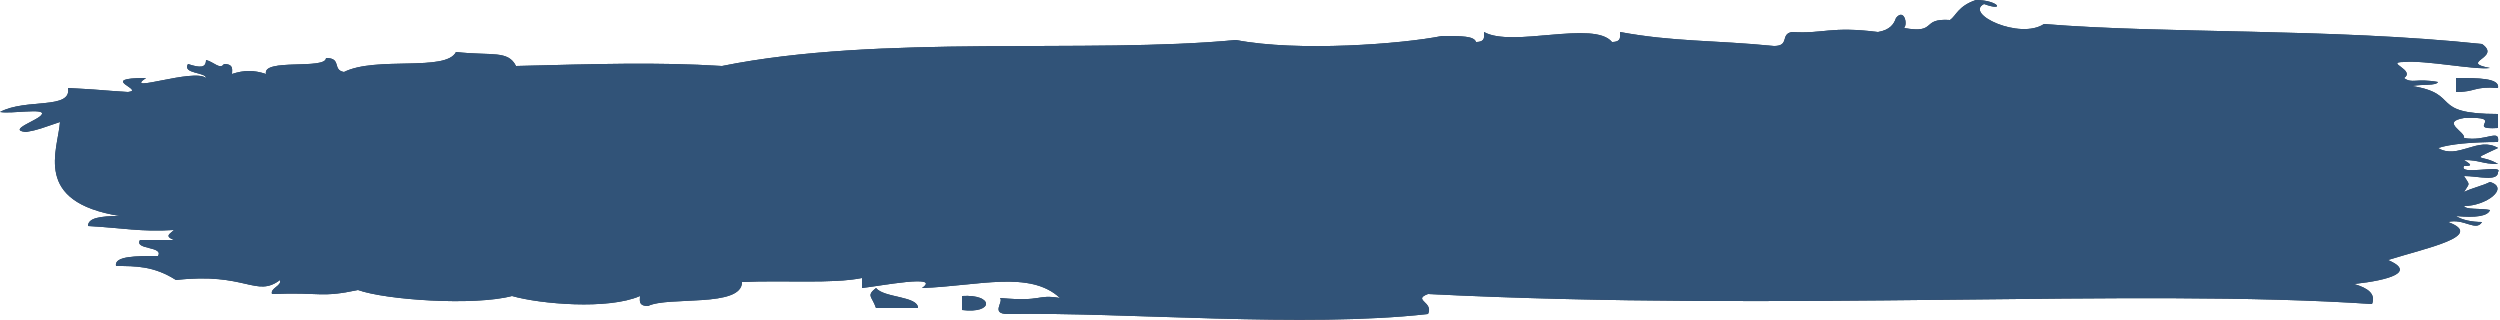
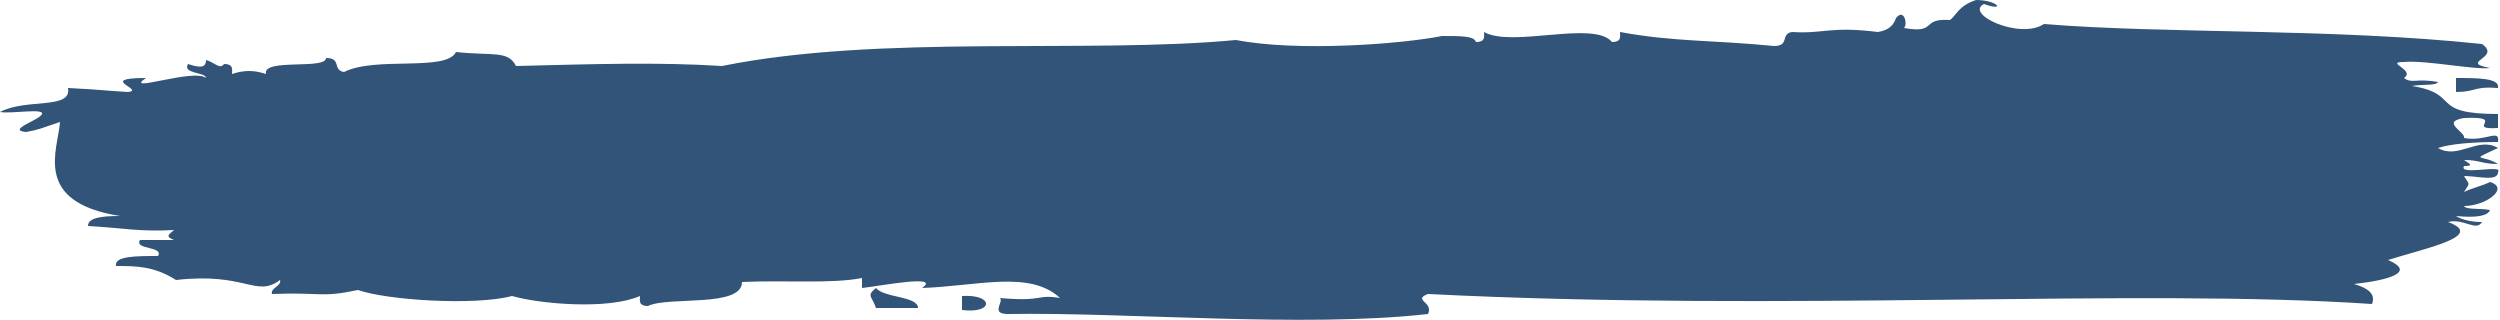
<svg xmlns="http://www.w3.org/2000/svg" version="1.1" id="brush-stroke" x="0px" y="0px" width="125px" height="16px" viewBox="0 0 125 16" style="enable-background:new 0 0 125 16;" xml:space="preserve">
-   <filter id="drop-shadow">
-     <feGaussianBlur in="SourceAlpha" stdDeviation="2px" />
-     <feOffset dx="0" dy="2px" result="offsetblur" />
-     <feFlood flood-color="#000000" />
-     <feComposite in2="offsetblur" operator="in" />
-     <feMerge>
-       <feMergeNode />
-       <feMergeNode in="SourceGraphic" />
-     </feMerge>
-   </filter>
-   <g style="opacity:0.85;filter:url(#drop-shadow);">
-     <path style="fill-rule:evenodd;clip-rule:evenodd;fill:#0E3660;" d="M43.8,14.4c0.4,0.5,2.1,0.4,2.1,1c-0.7,0-1.4,0-2.1,0   C43.6,14.8,43.3,14.8,43.8,14.4z" />
-     <path style="fill-rule:evenodd;clip-rule:evenodd;fill:#0E3660;" d="M48.1,15.5c0-0.2,0-0.5,0-0.7C49.7,14.7,49.7,15.7,48.1,15.5z" />
-     <path style="fill-rule:evenodd;clip-rule:evenodd;fill:#0E3660;" d="M122.8,4.6c0-0.2,0-0.5,0-0.7c1.1,0,2.2,0,2.1,0.5   C123.7,4.3,123.8,4.6,122.8,4.6z" />
-     <path style="fill-rule:evenodd;clip-rule:evenodd;fill:#0E3660;" d="M1.3,6.6C0.3,6.5,2,6,2.1,5.7C2.2,5.4,0.6,5.7,0,5.6   c1.3-0.7,3.6-0.1,3.4-1.2c1.9,0.1,1.4,0.1,3,0.2c0.9-0.1-1.6-0.7,0.9-0.7c-1.2,0.8,2.4-0.5,3,0c0-0.3-1.2-0.2-0.9-0.7   C10,3.4,10.3,3.4,10.3,3c0.4,0.1,0.7,0.5,0.9,0.2c0.5,0,0.4,0.3,0.4,0.5c0.6-0.2,1.1-0.2,1.7,0c-0.2-0.8,3-0.2,3-0.8   c0.8,0,0.3,0.6,0.9,0.7c1.6-0.8,5.1,0,5.6-1c1.8,0.2,2.6-0.1,3,0.7c4-0.1,7.1-0.2,10.3,0C44,1.7,54.4,2.7,61.8,2   c3.1,0.6,8.3,0.2,10.3-0.2c1,0,1.6,0,1.7,0.3c0.5,0,0.4-0.3,0.4-0.5c1.4,0.8,5.5-0.6,6.4,0.5c0.5,0,0.4-0.3,0.4-0.5   c2.7,0.5,4.7,0.4,7.7,0.7c0.8,0,0.3-0.6,0.9-0.7c1.6,0.1,1.9-0.3,4.3,0c0.6-0.1,0.8-0.4,0.9-0.7c0.4-0.5,0.6,0.3,0.4,0.5   C96.9,1.7,96,0.9,97.5,1c0.3-0.2,0.4-0.7,1.3-1c1.1,0,1.5,0.6,0.4,0.2c-1,0.5,1.8,1.8,3,1c6.1,0.5,14.3,0.2,21.9,1   c1,0.7-1.2,0.9,0.4,1.2c-0.8,0.1-3.2-0.4-4.3-0.3c-1,0,0.6,0.4,0,0.8c0.4,0.3,0.6,0,1.7,0.2c-0.1,0.2-0.8,0.1-1.3,0.2   c2.5,0.4,0.8,1.4,4.3,1.4c0,0.2,0,0.5,0,0.7c-1.7,0.1,0.5-0.6-1.7-0.5c-1.2,0.2,0.1,0.7,0,1c1.1,0.2,1.8-0.5,1.7,0.2   c-1.3,0-2.4,0.1-3,0.3c1,0.6,2-0.6,3,0c-1.5,0.7-0.8,0.3,0,0.8c-0.8,0-0.9-0.2-1.7-0.2c0.3,0.2,0.5,0.3,0,0.3   c-0.3,0.5,2-0.1,1.7,0.3c0,0.5-1,0.2-1.7,0.2c0.3,0.5,0.3,0.3,0,0.8c0.4-0.2,0.9-0.3,1.3-0.5c1,0.3-0.2,1.2-1.3,1.2   c0.1,0.2,0.8,0.1,1.3,0.2c-0.1,0.3-0.7,0.4-1.7,0.3c0.3,0.2,0.8,0.3,1.3,0.3c-0.3,0.5-0.9-0.2-1.7,0c1.9,0.7-1.1,1.3-3,1.9   c1.4,0.6,0.1,1-1.7,1.2c0.7,0.2,1.1,0.5,0.9,1c-11.9-0.8-29.3,0.4-47.2-0.5c-0.8,0.3,0.3,0.4,0,1c-6.2,0.7-15.1-0.1-21,0   c-0.9,0-0.2-0.6-0.4-0.8c2.2,0.2,1.8-0.2,3,0c-1.5-1.4-4.1-0.6-6.9-0.5c1-0.7-2.1-0.1-3,0c0-0.2,0-0.3,0-0.5   c-1.5,0.3-3.9,0.1-6,0.2c0,1.3-3.7,0.7-4.7,1.2c-0.5,0-0.4-0.3-0.4-0.5c-1.6,0.7-5,0.4-6.4,0c-1.9,0.5-6.3,0.2-7.7-0.3   c-1.9,0.4-1.8,0.1-4.3,0.2c-0.1-0.3,0.5-0.4,0.4-0.7c-1.2,0.9-1.7-0.4-5.2,0c-1.1-0.7-2-0.7-3-0.7c-0.1-0.5,1-0.5,2.1-0.5   c0.3-0.5-1.2-0.3-0.9-0.8c0.6,0,1.1,0,1.7,0c-0.5-0.2-0.2-0.3,0-0.5c-1.7,0.1-2.5-0.1-4.3-0.2C4.4,10.9,5,10.8,6,10.8   c-4.4-0.7-3.1-3.3-3-4.7C2.1,6.4,1.9,6.5,1.3,6.6z" />
+   <style type="text/css">
+ 	.st0{opacity:0.85;}
+ 	.st1{fill:#0E3660;}
+ </style>
+   <g class="st0">
+     <path class="st1" d="M43.8,14.4c0.4,0.5,2.1,0.4,2.1,1c-0.7,0-1.4,0-2.1,0C43.6,14.8,43.3,14.8,43.8,14.4z" />
+     <path class="st1" d="M48.1,15.5c0-0.2,0-0.5,0-0.7C49.7,14.7,49.7,15.7,48.1,15.5z" />
+     <path class="st1" d="M122.8,4.6c0-0.2,0-0.5,0-0.7c1.1,0,2.2,0,2.1,0.5C123.7,4.3,123.8,4.6,122.8,4.6z" />
+     <path class="st1" d="M1.3,6.6C0.3,6.5,2,6,2.1,5.7c0.1-0.3-1.5,0-2.1-0.1c1.3-0.7,3.6-0.1,3.4-1.2c1.9,0.1,1.4,0.1,3,0.2   c0.9-0.1-1.6-0.7,0.9-0.7c-1.2,0.8,2.4-0.5,3,0c0-0.3-1.2-0.2-0.9-0.7C10,3.4,10.3,3.4,10.3,3c0.4,0.1,0.7,0.5,0.9,0.2   c0.5,0,0.4,0.3,0.4,0.5c0.6-0.2,1.1-0.2,1.7,0c-0.2-0.8,3-0.2,3-0.8c0.8,0,0.3,0.6,0.9,0.7c1.6-0.8,5.1,0,5.6-1   c1.8,0.2,2.6-0.1,3,0.7c4-0.1,7.1-0.2,10.3,0C44,1.7,54.4,2.7,61.8,2c3.1,0.6,8.3,0.2,10.3-0.2c1,0,1.6,0,1.7,0.3   c0.5,0,0.4-0.3,0.4-0.5c1.4,0.8,5.5-0.6,6.4,0.5c0.5,0,0.4-0.3,0.4-0.5c2.7,0.5,4.7,0.4,7.7,0.7c0.8,0,0.3-0.6,0.9-0.7   c1.6,0.1,1.9-0.3,4.3,0c0.6-0.1,0.8-0.4,0.9-0.7c0.4-0.5,0.6,0.3,0.4,0.5C96.9,1.7,96,0.9,97.5,1c0.3-0.2,0.4-0.7,1.3-1   c1.1,0,1.5,0.6,0.4,0.2c-1,0.5,1.8,1.8,3,1c6.1,0.5,14.3,0.2,21.9,1c1,0.7-1.2,0.9,0.4,1.2c-0.8,0.1-3.2-0.4-4.3-0.3   c-1,0,0.6,0.4,0,0.8c0.4,0.3,0.6,0,1.7,0.2c-0.1,0.2-0.8,0.1-1.3,0.2c2.5,0.4,0.8,1.4,4.3,1.4c0,0.2,0,0.5,0,0.7   c-1.7,0.1,0.5-0.6-1.7-0.5c-1.2,0.2,0.1,0.7,0,1c1.1,0.2,1.8-0.5,1.7,0.2c-1.3,0-2.4,0.1-3,0.3c1,0.6,2-0.6,3,0   c-1.5,0.7-0.8,0.3,0,0.8c-0.8,0-0.9-0.2-1.7-0.2c0.3,0.2,0.5,0.3,0,0.3c-0.3,0.5,2-0.1,1.7,0.3c0,0.5-1,0.2-1.7,0.2   c0.3,0.5,0.3,0.3,0,0.8c0.4-0.2,0.9-0.3,1.3-0.5c1,0.3-0.2,1.2-1.3,1.2c0.1,0.2,0.8,0.1,1.3,0.2c-0.1,0.3-0.7,0.4-1.7,0.3   c0.3,0.2,0.8,0.3,1.3,0.3c-0.3,0.5-0.9-0.2-1.7,0c1.9,0.7-1.1,1.3-3,1.9c1.4,0.6,0.1,1-1.7,1.2c0.7,0.2,1.1,0.5,0.9,1   c-11.9-0.8-29.3,0.4-47.2-0.5c-0.8,0.3,0.3,0.4,0,1c-6.2,0.7-15.1-0.1-21,0c-0.9,0-0.2-0.6-0.4-0.8c2.2,0.2,1.8-0.2,3,0   c-1.5-1.4-4.1-0.6-6.9-0.5c1-0.7-2.1-0.1-3,0c0-0.2,0-0.3,0-0.5c-1.5,0.3-3.9,0.1-6,0.2c0,1.3-3.7,0.7-4.7,1.2   c-0.5,0-0.4-0.3-0.4-0.5c-1.6,0.7-5,0.4-6.4,0c-1.9,0.5-6.3,0.2-7.7-0.3c-1.9,0.4-1.8,0.1-4.3,0.2c-0.1-0.3,0.5-0.4,0.4-0.7   c-1.2,0.9-1.7-0.4-5.2,0c-1.1-0.7-2-0.7-3-0.7c-0.1-0.5,1-0.5,2.1-0.5C8.2,12.3,6.7,12.5,7,12c0.6,0,1.1,0,1.7,0   c-0.5-0.2-0.2-0.3,0-0.5c-1.7,0.1-2.5-0.1-4.3-0.2c0-0.4,0.6-0.5,1.6-0.5c-4.4-0.7-3.1-3.3-3-4.7C2.1,6.4,1.9,6.5,1.3,6.6z" />
  </g>
</svg>
